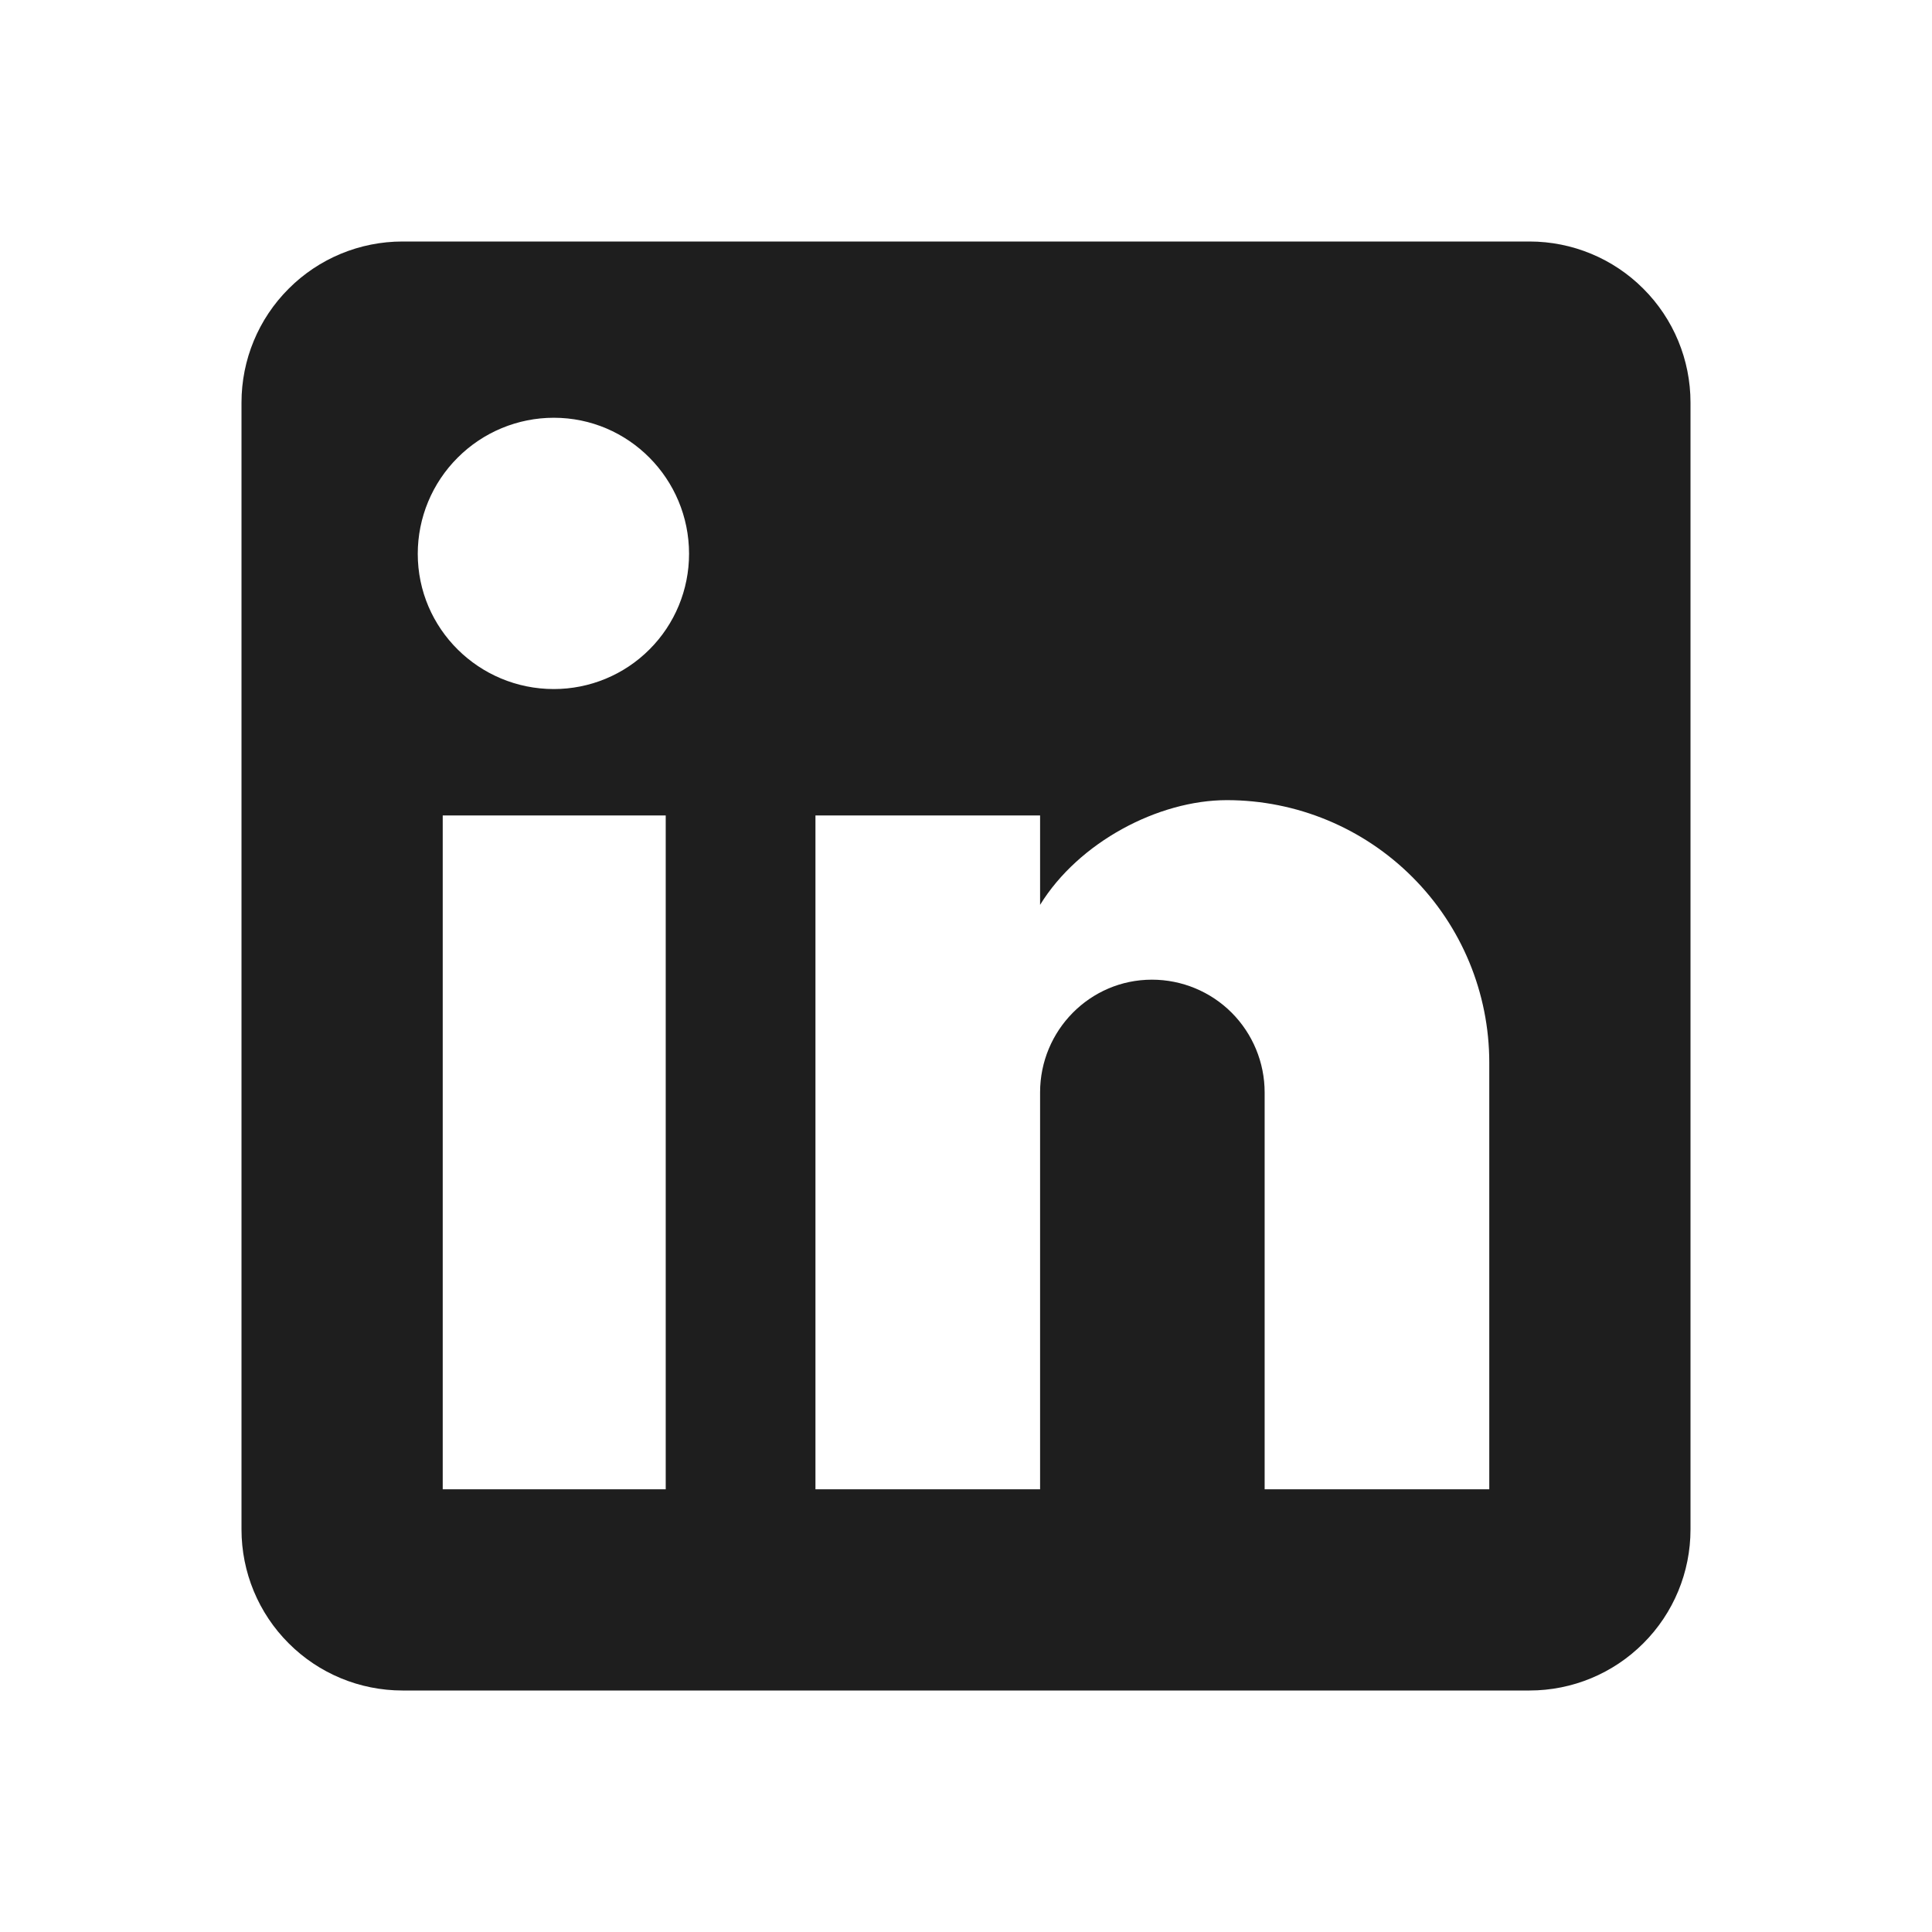
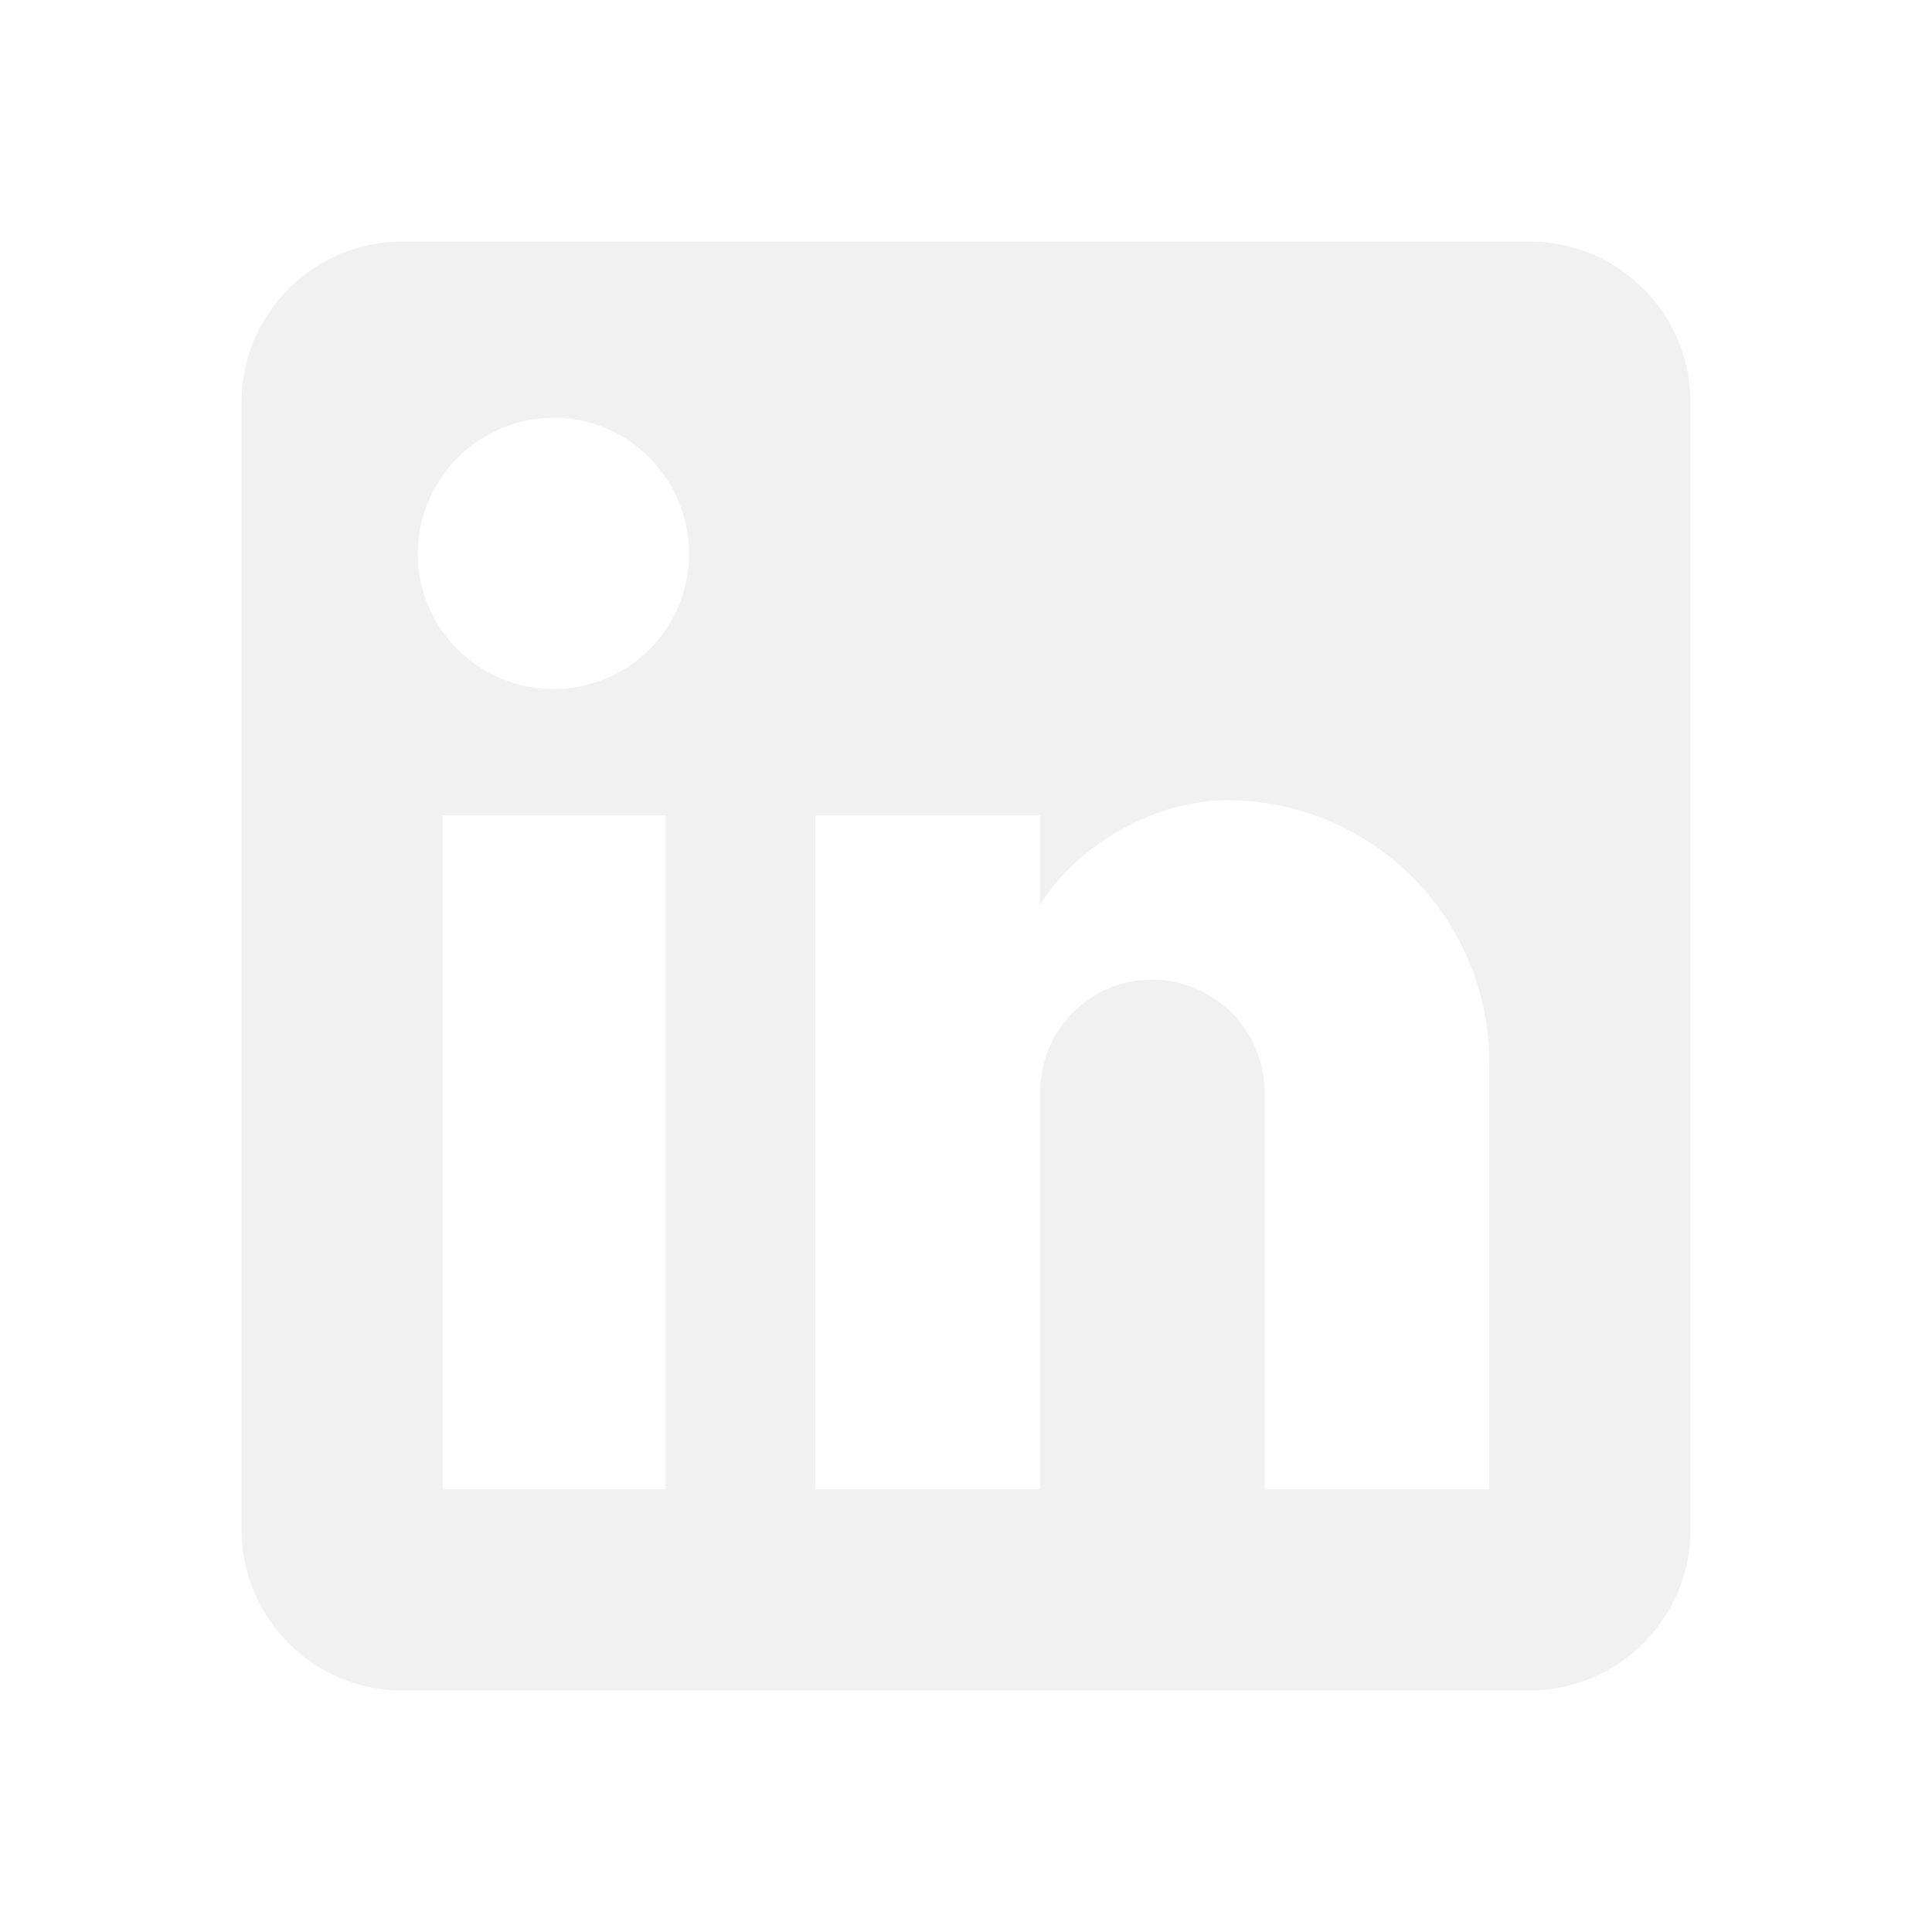
<svg xmlns="http://www.w3.org/2000/svg" width="26" height="26" viewBox="0 0 26 26" fill="none">
-   <path d="M20.583 3.25C21.158 3.25 21.709 3.478 22.115 3.885C22.522 4.291 22.75 4.842 22.75 5.417V20.583C22.75 21.158 22.522 21.709 22.115 22.115C21.709 22.522 21.158 22.75 20.583 22.75H5.417C4.842 22.75 4.291 22.522 3.885 22.115C3.478 21.709 3.25 21.158 3.25 20.583V5.417C3.25 4.842 3.478 4.291 3.885 3.885C4.291 3.478 4.842 3.25 5.417 3.25H20.583ZM20.042 20.042V14.3C20.042 13.363 19.67 12.465 19.007 11.803C18.345 11.14 17.447 10.768 16.51 10.768C15.589 10.768 14.517 11.332 13.997 12.177V10.974H10.974V20.042H13.997V14.701C13.997 13.867 14.668 13.184 15.502 13.184C15.905 13.184 16.291 13.344 16.575 13.628C16.859 13.913 17.019 14.299 17.019 14.701V20.042H20.042ZM7.453 9.273C7.936 9.273 8.399 9.082 8.74 8.74C9.082 8.399 9.273 7.936 9.273 7.453C9.273 6.446 8.461 5.622 7.453 5.622C6.968 5.622 6.502 5.815 6.159 6.159C5.815 6.502 5.622 6.968 5.622 7.453C5.622 8.461 6.446 9.273 7.453 9.273ZM8.959 20.042V10.974H5.958V20.042H8.959Z" fill="#1E1E1E" />
+   <path d="M20.583 3.25C21.158 3.25 21.709 3.478 22.115 3.885C22.522 4.291 22.75 4.842 22.75 5.417V20.583C22.75 21.158 22.522 21.709 22.115 22.115C21.709 22.522 21.158 22.75 20.583 22.75H5.417C4.842 22.75 4.291 22.522 3.885 22.115C3.478 21.709 3.25 21.158 3.25 20.583V5.417C3.25 4.842 3.478 4.291 3.885 3.885C4.291 3.478 4.842 3.25 5.417 3.25H20.583ZM20.042 20.042V14.3C20.042 13.363 19.67 12.465 19.007 11.803C18.345 11.14 17.447 10.768 16.51 10.768C15.589 10.768 14.517 11.332 13.997 12.177V10.974H10.974V20.042H13.997V14.701C13.997 13.867 14.668 13.184 15.502 13.184C15.905 13.184 16.291 13.344 16.575 13.628C16.859 13.913 17.019 14.299 17.019 14.701V20.042H20.042ZM7.453 9.273C7.936 9.273 8.399 9.082 8.74 8.74C9.082 8.399 9.273 7.936 9.273 7.453C9.273 6.446 8.461 5.622 7.453 5.622C6.968 5.622 6.502 5.815 6.159 6.159C5.815 6.502 5.622 6.968 5.622 7.453C5.622 8.461 6.446 9.273 7.453 9.273ZM8.959 20.042V10.974H5.958V20.042H8.959Z" fill="#F1F1F1" />
</svg>
